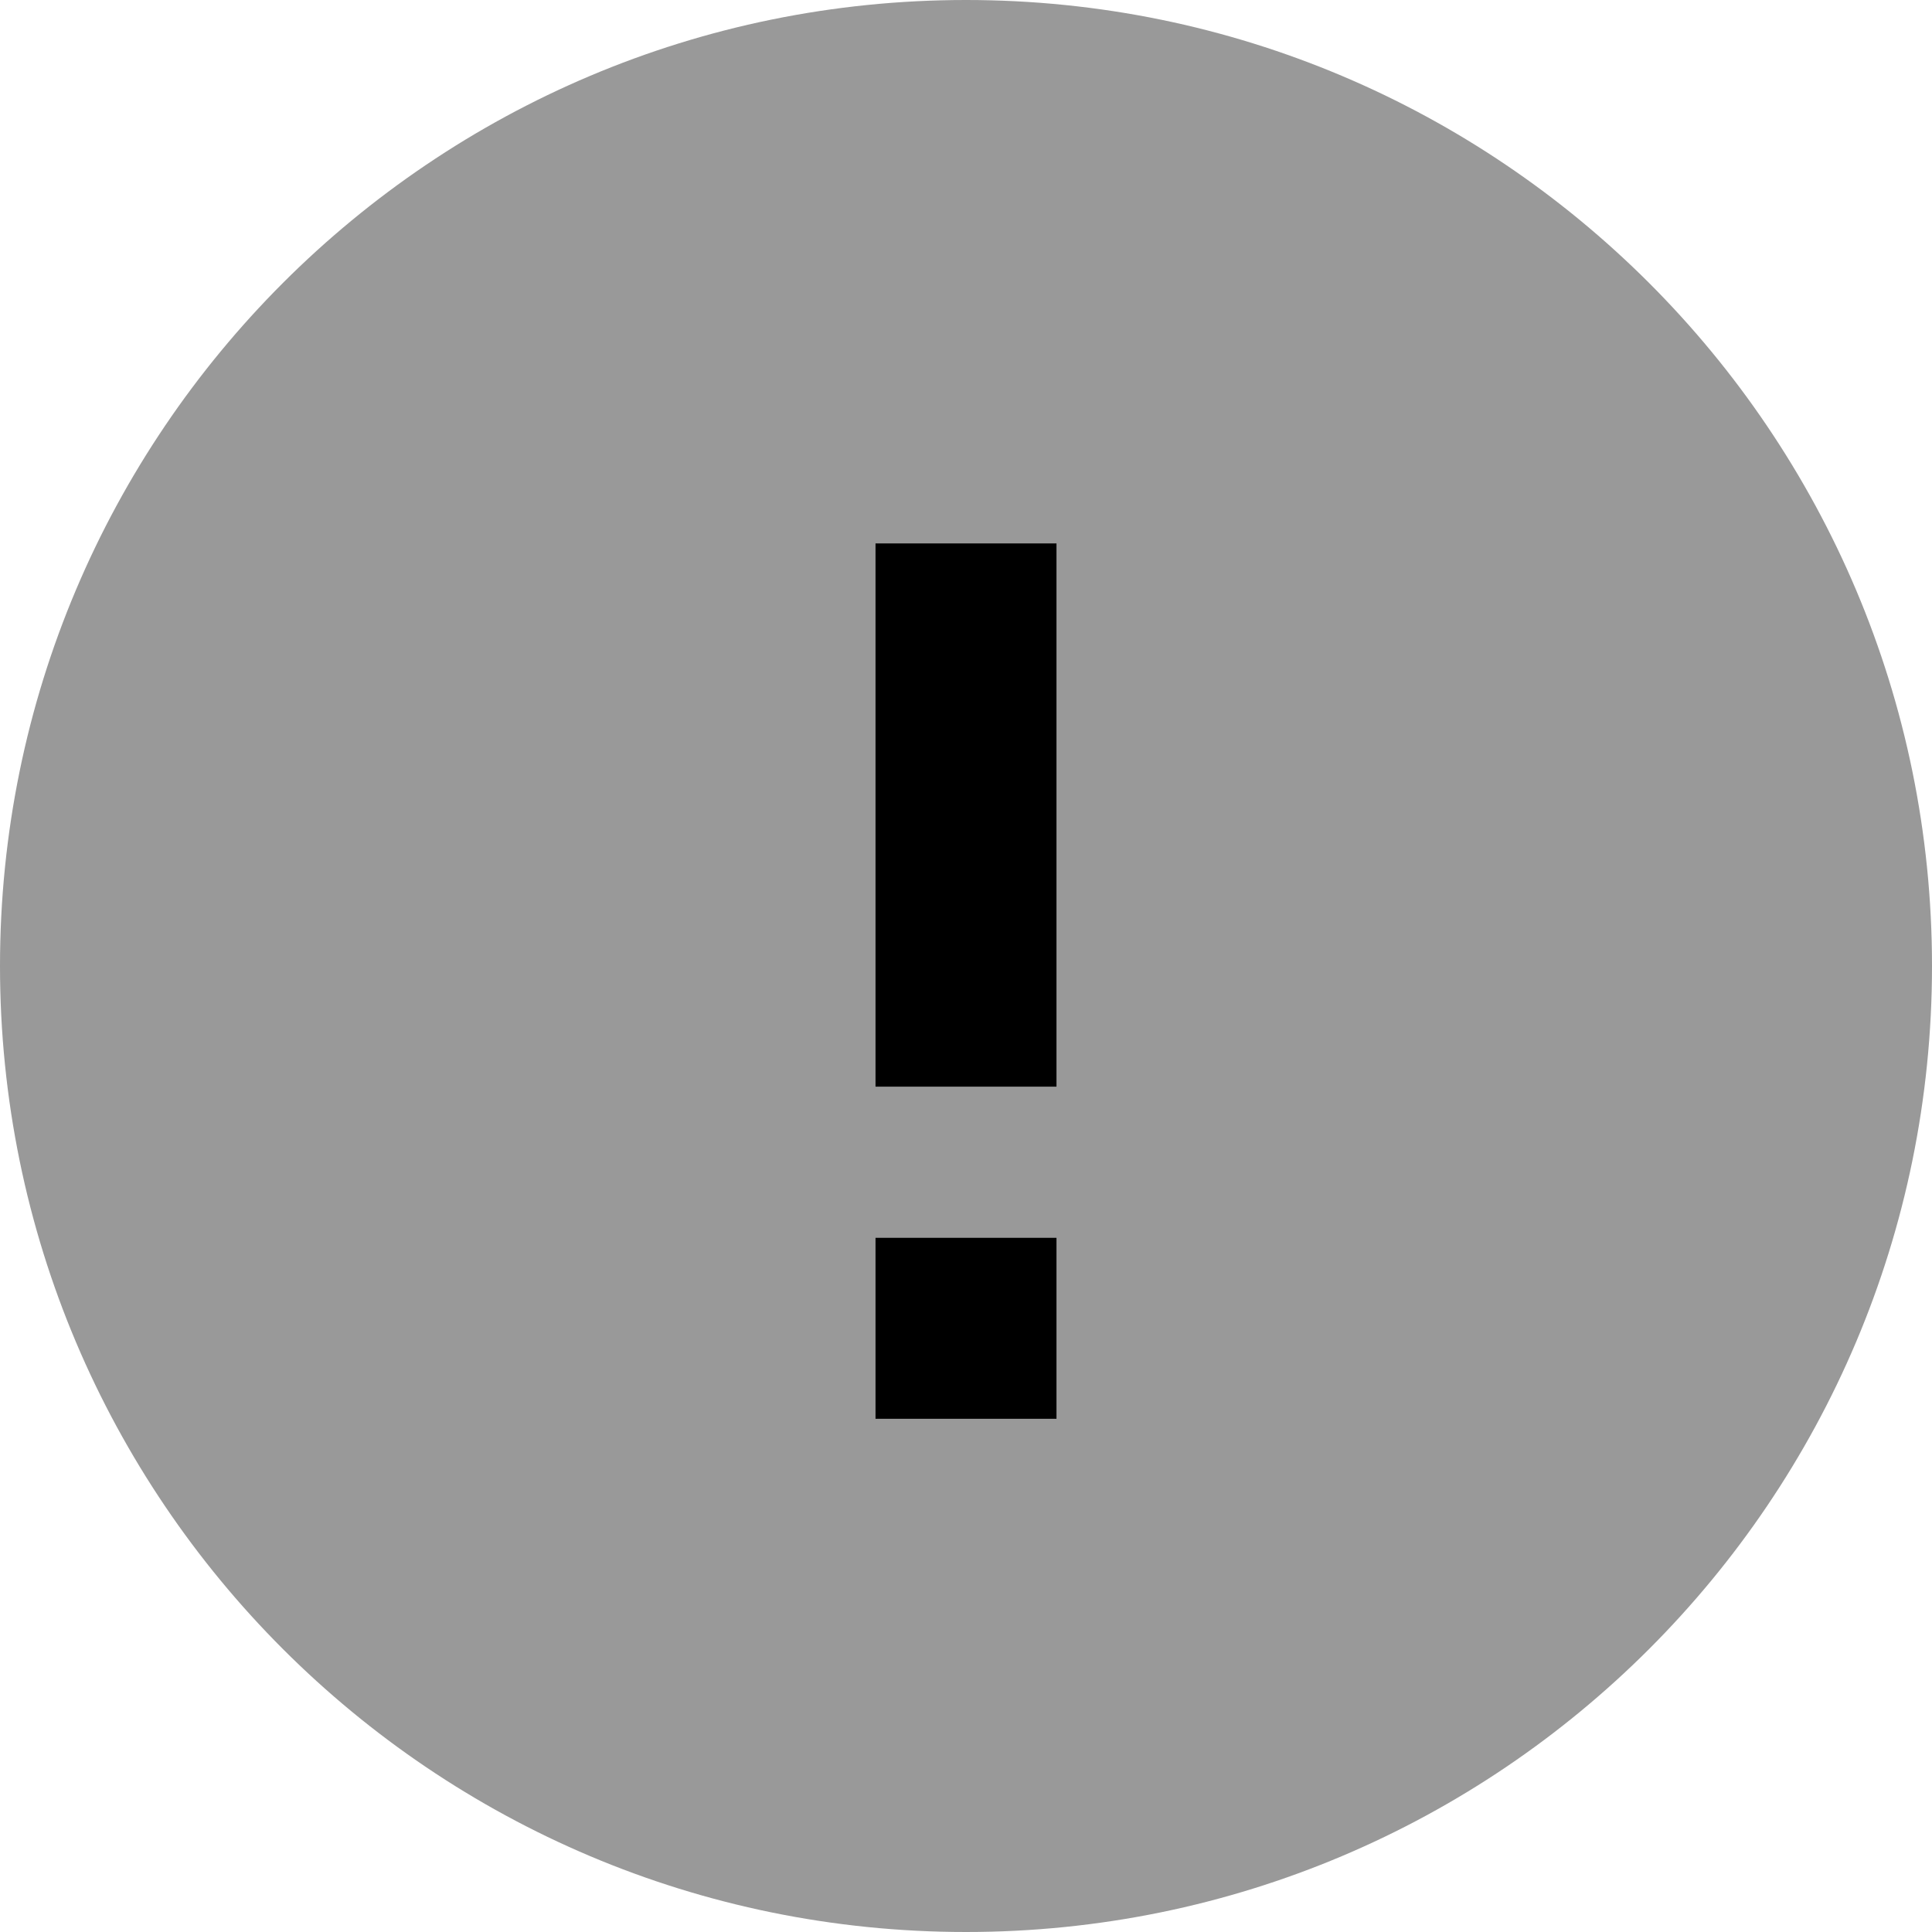
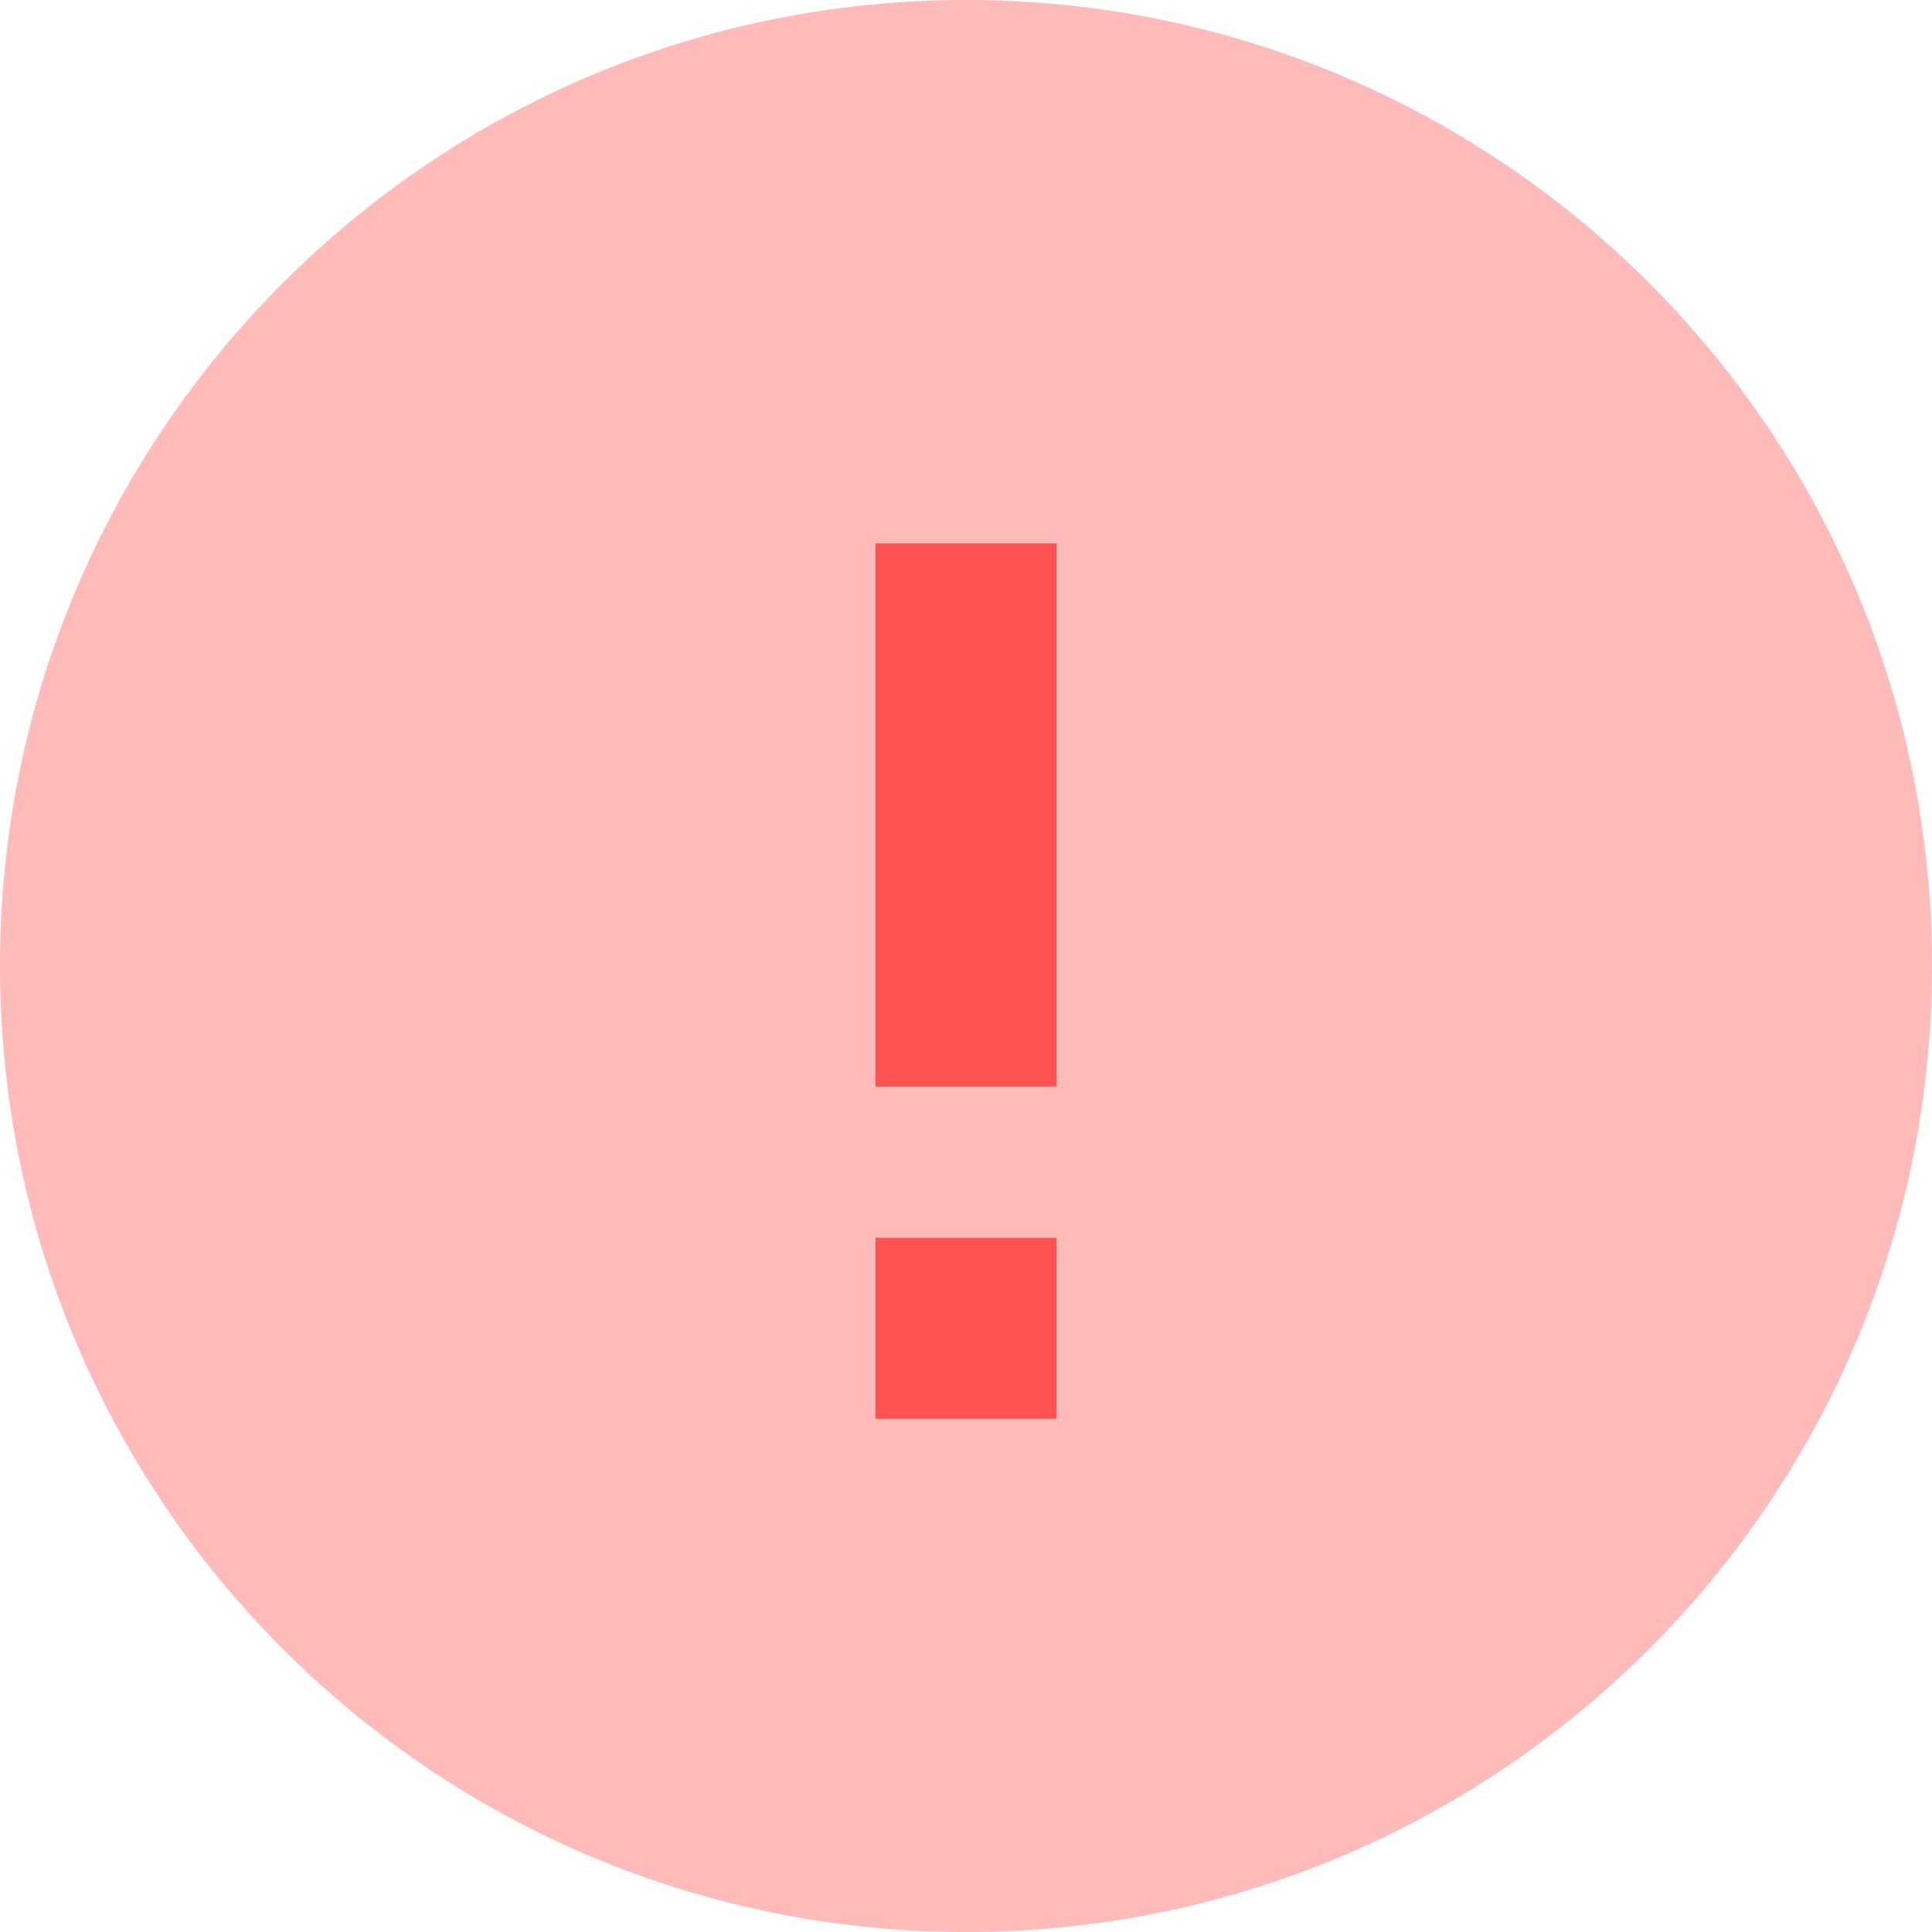
<svg xmlns="http://www.w3.org/2000/svg" viewBox="0 0 512 512">
-   <path d="M0 256a256 256 0 1 0 512 0 256 256 0 1 0 -512 0zM232 144l48 0 0 144-48 0 0-144zm0 184l48 0 0 48-48 0 0-48z" fill="currentColor" opacity="0.4" />
-   <path d="M280 168l0-24-48 0 0 144 48 0 0-120zm0 160l-48 0 0 48 48 0 0-48z" fill="currentColor" opacity="1" />
+   <path d="M0 256a256 256 0 1 0 512 0 256 256 0 1 0 -512 0zM232 144l48 0 0 144-48 0 0-144zm0 184l48 0 0 48-48 0 0-48z" fill="#ff5252" opacity="0.4" />
+   <path d="M280 168l0-24-48 0 0 144 48 0 0-120zm0 160l-48 0 0 48 48 0 0-48z" fill="#ff5252" opacity="1" />
</svg>
